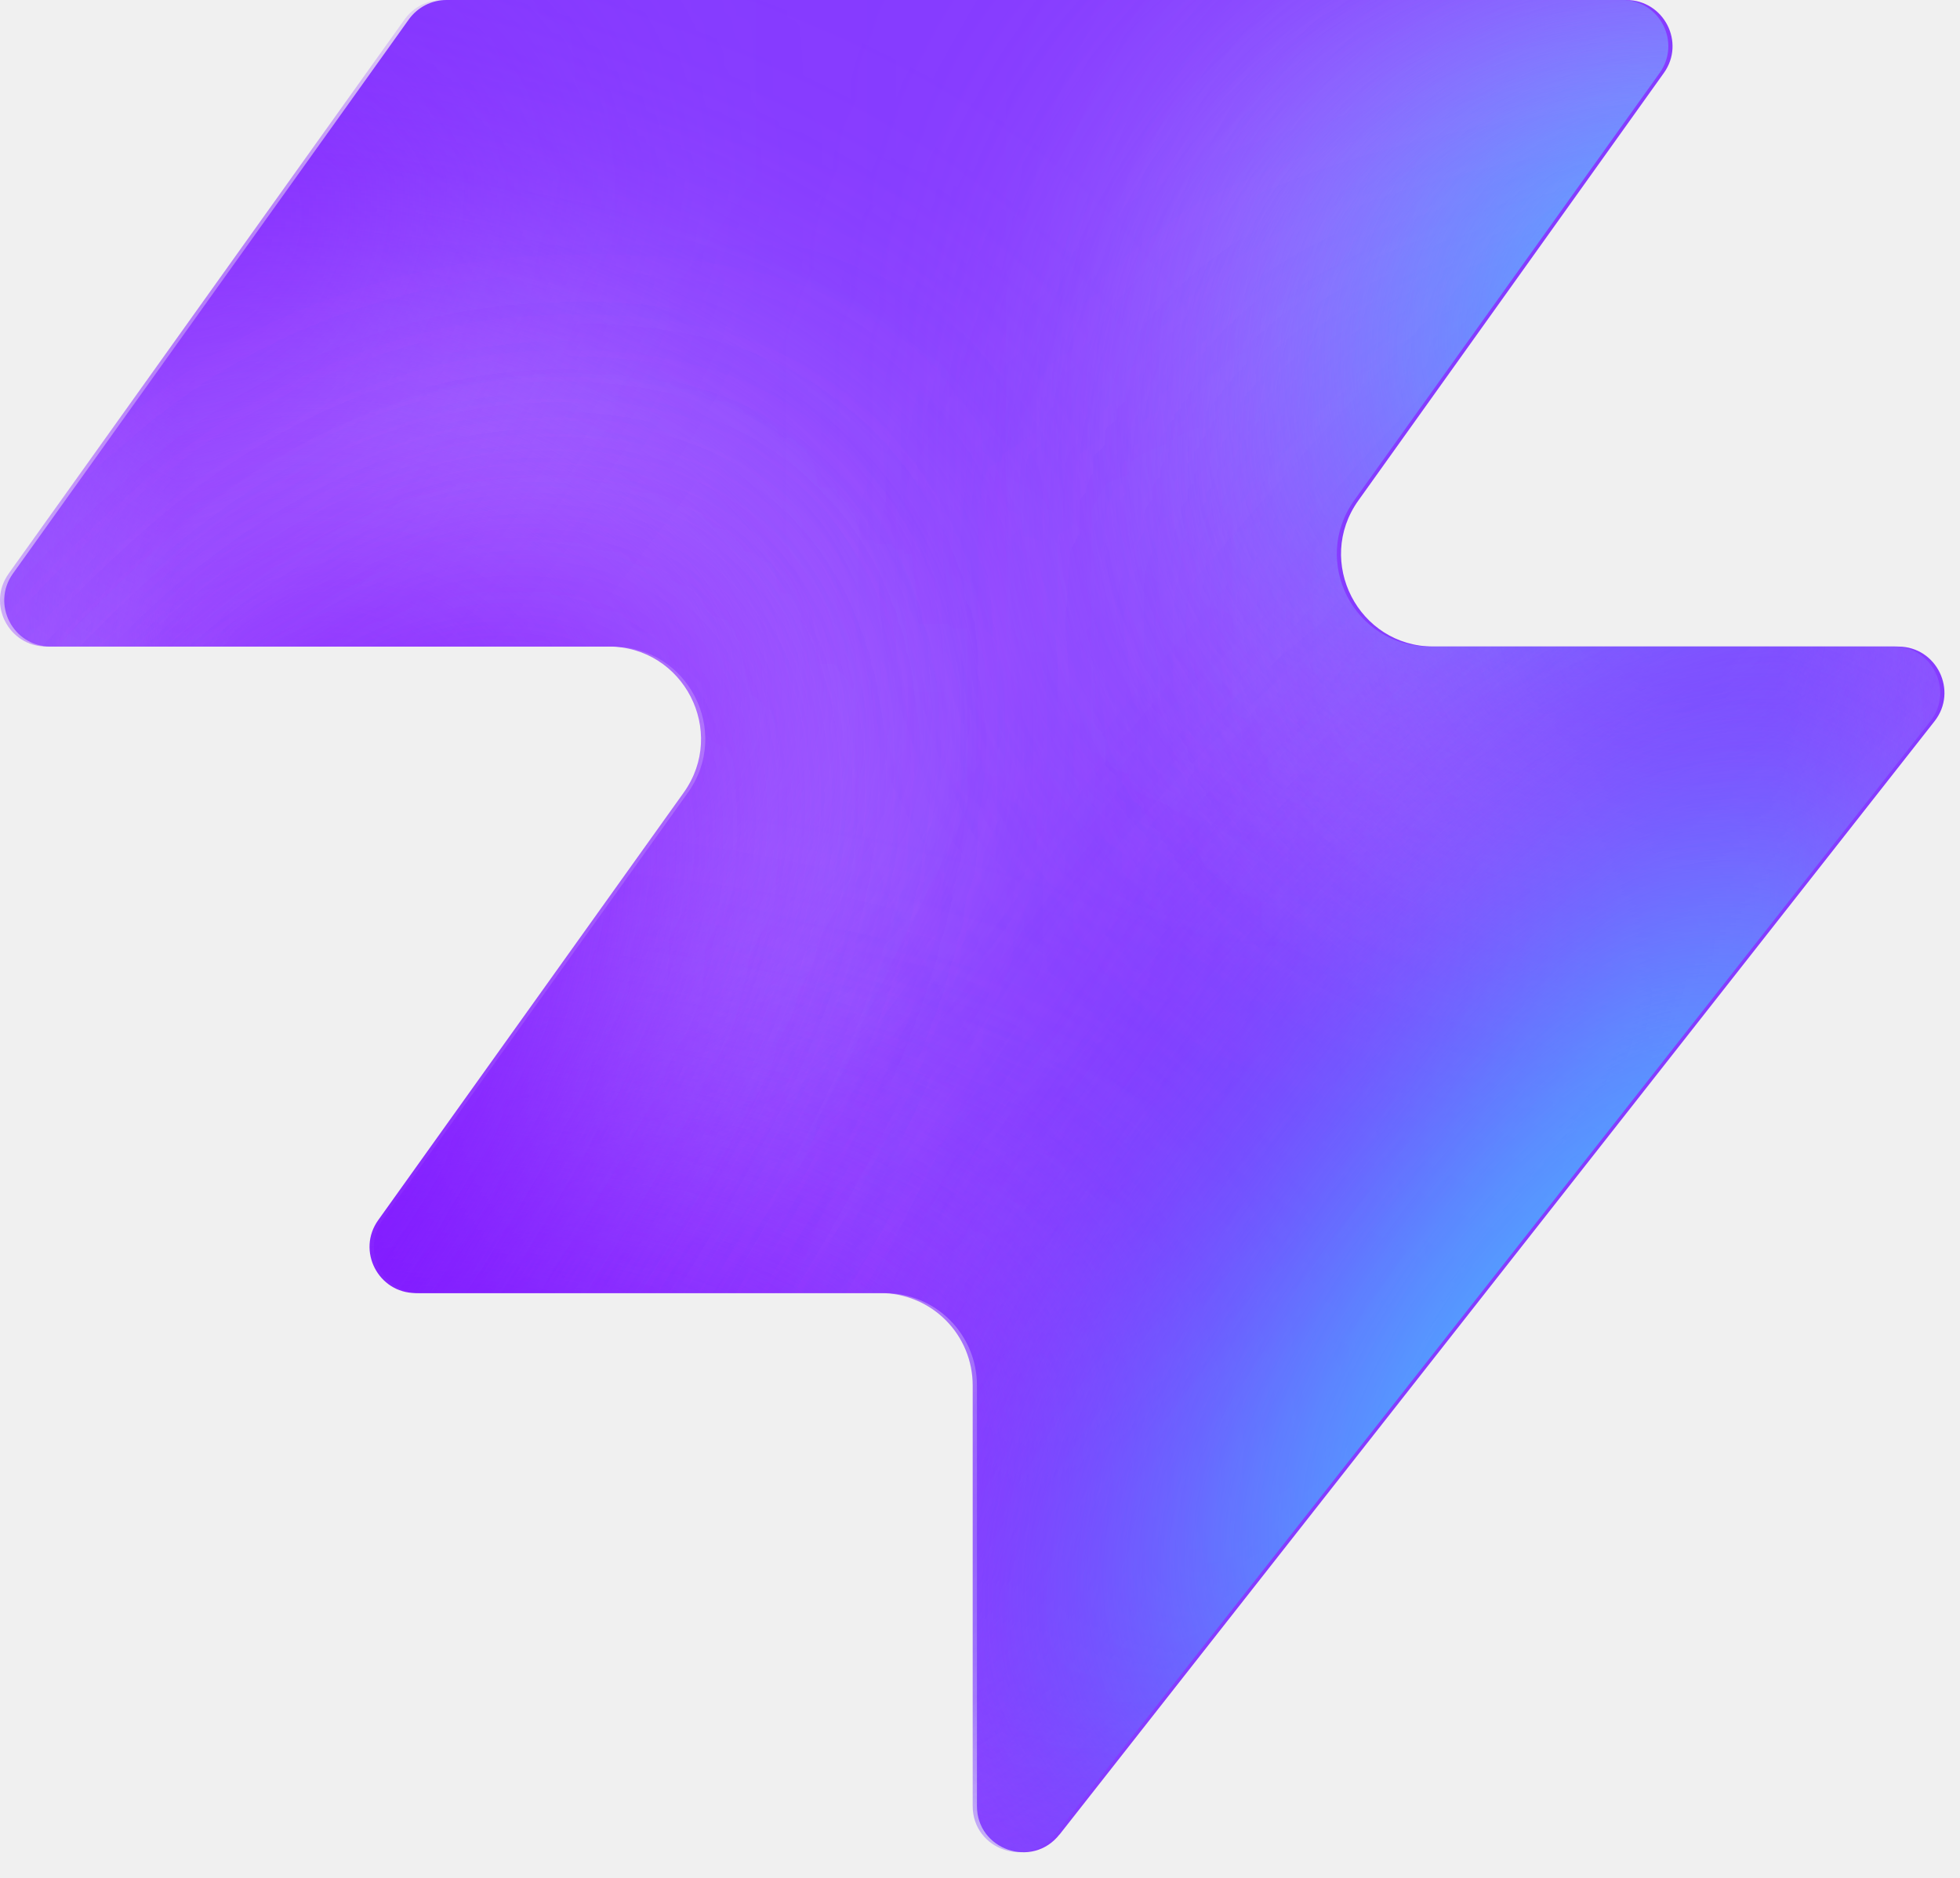
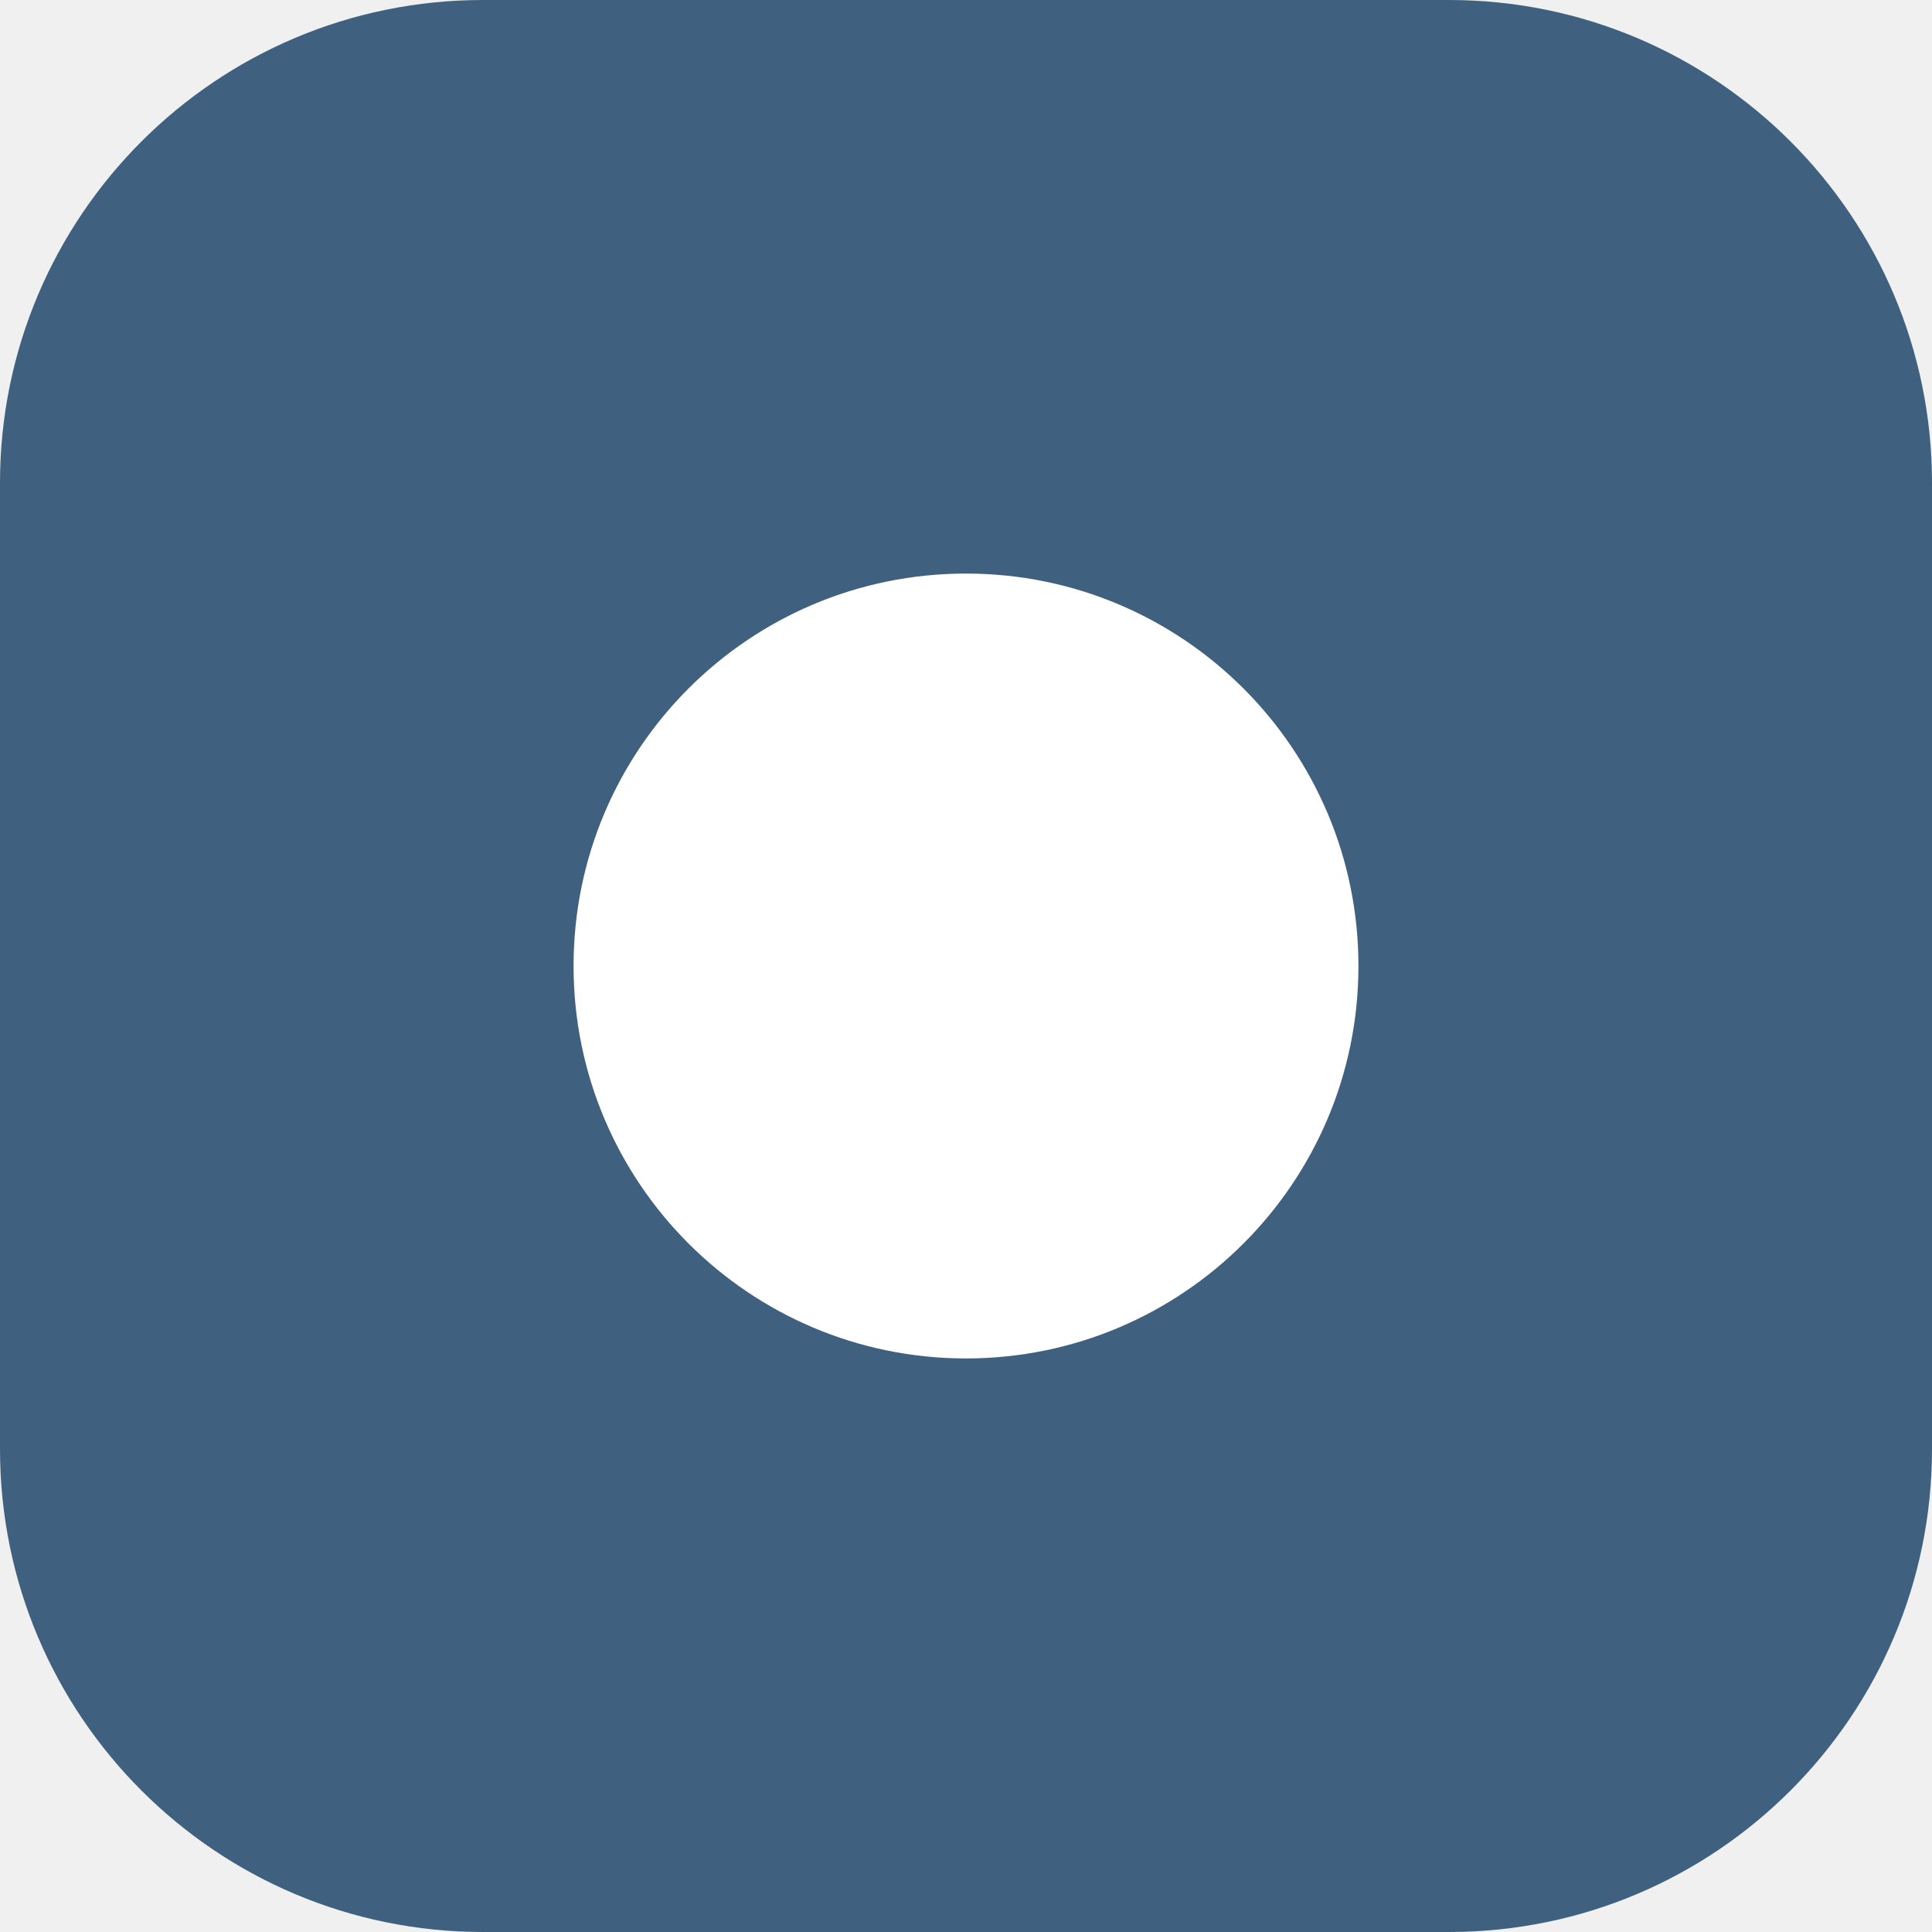
- <svg xmlns="http://www.w3.org/2000/svg" width="48" height="46" fill="none" viewBox="0 0 48 46">
-   <path fill="#863bff" d="M25.946 44.938c-.664.845-2.021.375-2.021-.698V33.937a2.26 2.26 0 0 0-2.262-2.262H10.287c-.92 0-1.456-1.04-.92-1.788l7.48-10.471c1.07-1.497 0-3.578-1.842-3.578H1.237c-.92 0-1.456-1.04-.92-1.788L10.013.474c.214-.297.556-.474.92-.474h28.894c.92 0 1.456 1.04.92 1.788l-7.48 10.471c-1.07 1.498 0 3.579 1.842 3.579h11.377c.943 0 1.473 1.088.89 1.83L25.947 44.94z" style="fill:#863bff;fill:color(display-p3 .525 .23 1);fill-opacity:1" />
-   <mask id="a" width="48" height="46" x="0" y="0" maskUnits="userSpaceOnUse" style="mask-type:alpha">
-     <path fill="#000" d="M25.842 44.938c-.664.844-2.021.375-2.021-.698V33.937a2.26 2.26 0 0 0-2.262-2.262H10.183c-.92 0-1.456-1.04-.92-1.788l7.48-10.471c1.07-1.498 0-3.579-1.842-3.579H1.133c-.92 0-1.456-1.04-.92-1.787L9.91.473c.214-.297.556-.474.92-.474h28.894c.92 0 1.456 1.04.92 1.788l-7.48 10.471c-1.07 1.498 0 3.578 1.842 3.578h11.377c.943 0 1.473 1.088.89 1.832L25.843 44.94z" style="fill:#000;fill-opacity:1" />
-   </mask>
-   <g mask="url(#a)">
-     <g filter="url(#b)">
-       <ellipse cx="5.508" cy="14.704" fill="#ede6ff" rx="5.508" ry="14.704" style="fill:#ede6ff;fill:color(display-p3 .927 .903 1);fill-opacity:1" transform="matrix(.00324 1 1 -.00324 -4.47 31.516)" />
-     </g>
-     <g filter="url(#c)">
-       <ellipse cx="10.399" cy="29.851" fill="#ede6ff" rx="10.399" ry="29.851" style="fill:#ede6ff;fill:color(display-p3 .927 .903 1);fill-opacity:1" transform="matrix(.00324 1 1 -.00324 -39.328 7.883)" />
-     </g>
-     <g filter="url(#d)">
-       <ellipse cx="5.508" cy="30.487" fill="#7e14ff" rx="5.508" ry="30.487" style="fill:#7e14ff;fill:color(display-p3 .492 .077 1);fill-opacity:1" transform="rotate(89.814 -25.913 -14.639)scale(1 -1)" />
-     </g>
-     <g filter="url(#e)">
-       <ellipse cx="5.508" cy="30.599" fill="#7e14ff" rx="5.508" ry="30.599" style="fill:#7e14ff;fill:color(display-p3 .492 .077 1);fill-opacity:1" transform="rotate(89.814 -32.644 -3.334)scale(1 -1)" />
-     </g>
-     <g filter="url(#f)">
-       <ellipse cx="5.508" cy="30.599" fill="#7e14ff" rx="5.508" ry="30.599" style="fill:#7e14ff;fill:color(display-p3 .492 .077 1);fill-opacity:1" transform="matrix(.00324 1 1 -.00324 -34.34 30.47)" />
-     </g>
-     <g filter="url(#g)">
-       <ellipse cx="14.072" cy="22.078" fill="#ede6ff" rx="14.072" ry="22.078" style="fill:#ede6ff;fill:color(display-p3 .927 .903 1);fill-opacity:1" transform="rotate(93.35 24.506 48.493)scale(-1 1)" />
-     </g>
-     <g filter="url(#h)">
-       <ellipse cx="3.47" cy="21.501" fill="#7e14ff" rx="3.47" ry="21.501" style="fill:#7e14ff;fill:color(display-p3 .492 .077 1);fill-opacity:1" transform="rotate(89.009 28.708 47.59)scale(-1 1)" />
-     </g>
-     <g filter="url(#i)">
-       <ellipse cx="3.47" cy="21.501" fill="#7e14ff" rx="3.47" ry="21.501" style="fill:#7e14ff;fill:color(display-p3 .492 .077 1);fill-opacity:1" transform="rotate(89.009 28.708 47.59)scale(-1 1)" />
-     </g>
-     <g filter="url(#j)">
-       <ellipse cx=".387" cy="8.972" fill="#7e14ff" rx="4.407" ry="29.108" style="fill:#7e14ff;fill:color(display-p3 .492 .077 1);fill-opacity:1" transform="rotate(39.51 .387 8.972)" />
-     </g>
-     <g filter="url(#k)">
-       <ellipse cx="47.523" cy="-6.092" fill="#7e14ff" rx="4.407" ry="29.108" style="fill:#7e14ff;fill:color(display-p3 .492 .077 1);fill-opacity:1" transform="rotate(37.892 47.523 -6.092)" />
-     </g>
-     <g filter="url(#l)">
-       <ellipse cx="41.412" cy="6.333" fill="#47bfff" rx="5.971" ry="9.665" style="fill:#47bfff;fill:color(display-p3 .28 .748 1);fill-opacity:1" transform="rotate(37.892 41.412 6.333)" />
-     </g>
-     <g filter="url(#m)">
-       <ellipse cx="-1.879" cy="38.332" fill="#7e14ff" rx="4.407" ry="29.108" style="fill:#7e14ff;fill:color(display-p3 .492 .077 1);fill-opacity:1" transform="rotate(37.892 -1.88 38.332)" />
-     </g>
-     <g filter="url(#n)">
-       <ellipse cx="-1.879" cy="38.332" fill="#7e14ff" rx="4.407" ry="29.108" style="fill:#7e14ff;fill:color(display-p3 .492 .077 1);fill-opacity:1" transform="rotate(37.892 -1.88 38.332)" />
-     </g>
-     <g filter="url(#o)">
-       <ellipse cx="35.651" cy="29.907" fill="#7e14ff" rx="4.407" ry="29.108" style="fill:#7e14ff;fill:color(display-p3 .492 .077 1);fill-opacity:1" transform="rotate(37.892 35.651 29.907)" />
-     </g>
-     <g filter="url(#p)">
-       <ellipse cx="38.418" cy="32.4" fill="#47bfff" rx="5.971" ry="15.297" style="fill:#47bfff;fill:color(display-p3 .28 .748 1);fill-opacity:1" transform="rotate(37.892 38.418 32.4)" />
-     </g>
-   </g>
-   <defs>
-     <filter id="b" width="60.045" height="41.654" x="-19.77" y="16.149" color-interpolation-filters="sRGB" filterUnits="userSpaceOnUse">
-       <feFlood flood-opacity="0" result="BackgroundImageFix" />
-       <feBlend in="SourceGraphic" in2="BackgroundImageFix" result="shape" />
-       <feGaussianBlur result="effect1_foregroundBlur_2002_17158" stdDeviation="7.659" />
-     </filter>
-     <filter id="c" width="90.34" height="51.437" x="-54.613" y="-7.533" color-interpolation-filters="sRGB" filterUnits="userSpaceOnUse">
-       <feFlood flood-opacity="0" result="BackgroundImageFix" />
-       <feBlend in="SourceGraphic" in2="BackgroundImageFix" result="shape" />
-       <feGaussianBlur result="effect1_foregroundBlur_2002_17158" stdDeviation="7.659" />
-     </filter>
-     <filter id="d" width="79.355" height="29.4" x="-49.64" y="2.03" color-interpolation-filters="sRGB" filterUnits="userSpaceOnUse">
-       <feFlood flood-opacity="0" result="BackgroundImageFix" />
-       <feBlend in="SourceGraphic" in2="BackgroundImageFix" result="shape" />
-       <feGaussianBlur result="effect1_foregroundBlur_2002_17158" stdDeviation="4.596" />
-     </filter>
-     <filter id="e" width="79.579" height="29.4" x="-45.045" y="20.029" color-interpolation-filters="sRGB" filterUnits="userSpaceOnUse">
-       <feFlood flood-opacity="0" result="BackgroundImageFix" />
-       <feBlend in="SourceGraphic" in2="BackgroundImageFix" result="shape" />
-       <feGaussianBlur result="effect1_foregroundBlur_2002_17158" stdDeviation="4.596" />
-     </filter>
-     <filter id="f" width="79.579" height="29.4" x="-43.513" y="21.178" color-interpolation-filters="sRGB" filterUnits="userSpaceOnUse">
-       <feFlood flood-opacity="0" result="BackgroundImageFix" />
-       <feBlend in="SourceGraphic" in2="BackgroundImageFix" result="shape" />
-       <feGaussianBlur result="effect1_foregroundBlur_2002_17158" stdDeviation="4.596" />
-     </filter>
-     <filter id="g" width="74.749" height="58.852" x="15.756" y="-17.901" color-interpolation-filters="sRGB" filterUnits="userSpaceOnUse">
-       <feFlood flood-opacity="0" result="BackgroundImageFix" />
-       <feBlend in="SourceGraphic" in2="BackgroundImageFix" result="shape" />
-       <feGaussianBlur result="effect1_foregroundBlur_2002_17158" stdDeviation="7.659" />
-     </filter>
-     <filter id="h" width="61.377" height="25.362" x="23.548" y="2.284" color-interpolation-filters="sRGB" filterUnits="userSpaceOnUse">
-       <feFlood flood-opacity="0" result="BackgroundImageFix" />
-       <feBlend in="SourceGraphic" in2="BackgroundImageFix" result="shape" />
-       <feGaussianBlur result="effect1_foregroundBlur_2002_17158" stdDeviation="4.596" />
-     </filter>
-     <filter id="i" width="61.377" height="25.362" x="23.548" y="2.284" color-interpolation-filters="sRGB" filterUnits="userSpaceOnUse">
-       <feFlood flood-opacity="0" result="BackgroundImageFix" />
-       <feBlend in="SourceGraphic" in2="BackgroundImageFix" result="shape" />
-       <feGaussianBlur result="effect1_foregroundBlur_2002_17158" stdDeviation="4.596" />
-     </filter>
-     <filter id="j" width="56.045" height="63.649" x="-27.636" y="-22.853" color-interpolation-filters="sRGB" filterUnits="userSpaceOnUse">
-       <feFlood flood-opacity="0" result="BackgroundImageFix" />
-       <feBlend in="SourceGraphic" in2="BackgroundImageFix" result="shape" />
-       <feGaussianBlur result="effect1_foregroundBlur_2002_17158" stdDeviation="4.596" />
-     </filter>
-     <filter id="k" width="54.814" height="64.646" x="20.116" y="-38.415" color-interpolation-filters="sRGB" filterUnits="userSpaceOnUse">
-       <feFlood flood-opacity="0" result="BackgroundImageFix" />
-       <feBlend in="SourceGraphic" in2="BackgroundImageFix" result="shape" />
-       <feGaussianBlur result="effect1_foregroundBlur_2002_17158" stdDeviation="4.596" />
-     </filter>
-     <filter id="l" width="33.541" height="35.313" x="24.641" y="-11.323" color-interpolation-filters="sRGB" filterUnits="userSpaceOnUse">
-       <feFlood flood-opacity="0" result="BackgroundImageFix" />
-       <feBlend in="SourceGraphic" in2="BackgroundImageFix" result="shape" />
-       <feGaussianBlur result="effect1_foregroundBlur_2002_17158" stdDeviation="4.596" />
-     </filter>
-     <filter id="m" width="54.814" height="64.646" x="-29.286" y="6.009" color-interpolation-filters="sRGB" filterUnits="userSpaceOnUse">
-       <feFlood flood-opacity="0" result="BackgroundImageFix" />
-       <feBlend in="SourceGraphic" in2="BackgroundImageFix" result="shape" />
-       <feGaussianBlur result="effect1_foregroundBlur_2002_17158" stdDeviation="4.596" />
-     </filter>
-     <filter id="n" width="54.814" height="64.646" x="-29.286" y="6.009" color-interpolation-filters="sRGB" filterUnits="userSpaceOnUse">
-       <feFlood flood-opacity="0" result="BackgroundImageFix" />
-       <feBlend in="SourceGraphic" in2="BackgroundImageFix" result="shape" />
-       <feGaussianBlur result="effect1_foregroundBlur_2002_17158" stdDeviation="4.596" />
-     </filter>
-     <filter id="o" width="54.814" height="64.646" x="8.244" y="-2.416" color-interpolation-filters="sRGB" filterUnits="userSpaceOnUse">
-       <feFlood flood-opacity="0" result="BackgroundImageFix" />
-       <feBlend in="SourceGraphic" in2="BackgroundImageFix" result="shape" />
-       <feGaussianBlur result="effect1_foregroundBlur_2002_17158" stdDeviation="4.596" />
-     </filter>
-     <filter id="p" width="39.409" height="43.623" x="18.713" y="10.588" color-interpolation-filters="sRGB" filterUnits="userSpaceOnUse">
-       <feFlood flood-opacity="0" result="BackgroundImageFix" />
-       <feBlend in="SourceGraphic" in2="BackgroundImageFix" result="shape" />
-       <feGaussianBlur result="effect1_foregroundBlur_2002_17158" stdDeviation="4.596" />
-     </filter>
-   </defs>
+ <svg xmlns="http://www.w3.org/2000/svg" viewBox="0 0 32 32" width="32" height="32" role="img" aria-label="HN Lens">
+   <style>
+     .bg { fill: #3f607e; }
+     .dot { fill: #ffffff; }
+     @media (prefers-color-scheme: dark) {
+       .bg { fill: #4cc9e0; }
+       .dot { fill: #0b1013; }
+     }
+   </style>
+   <rect class="bg" width="32" height="32" rx="8" />
+   <circle class="dot" cx="16" cy="16" r="6.5" />
</svg>
